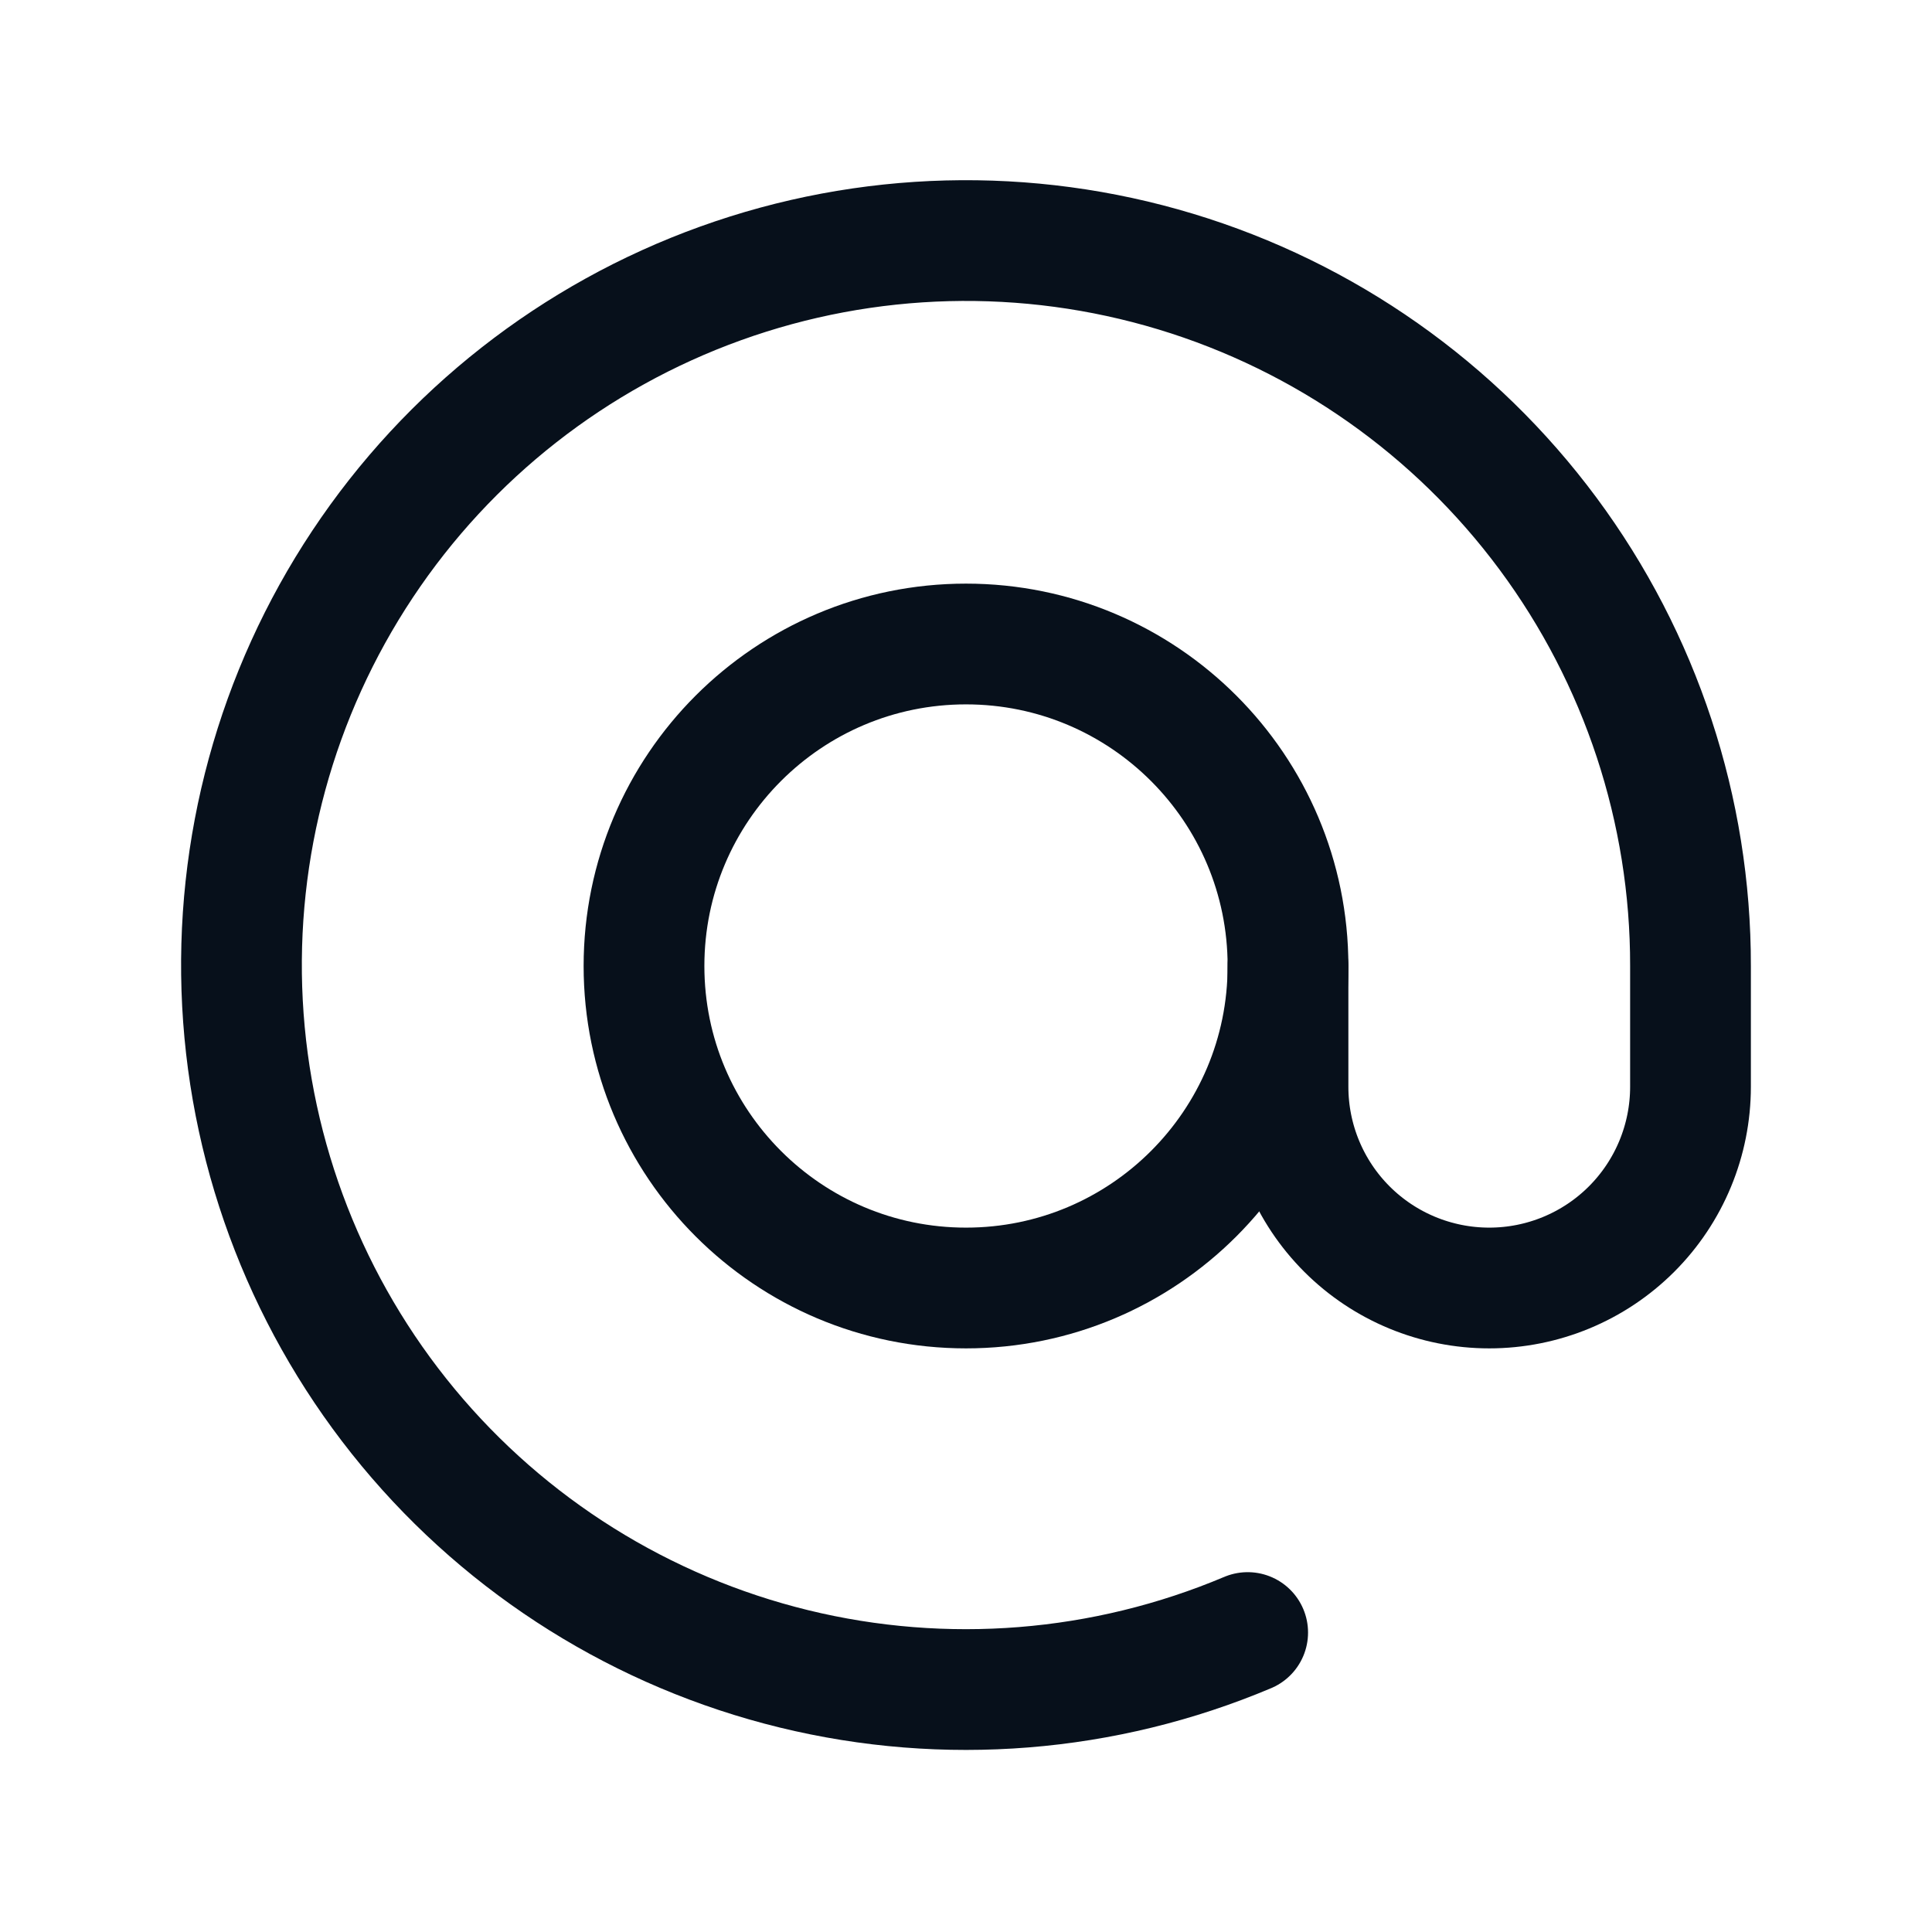
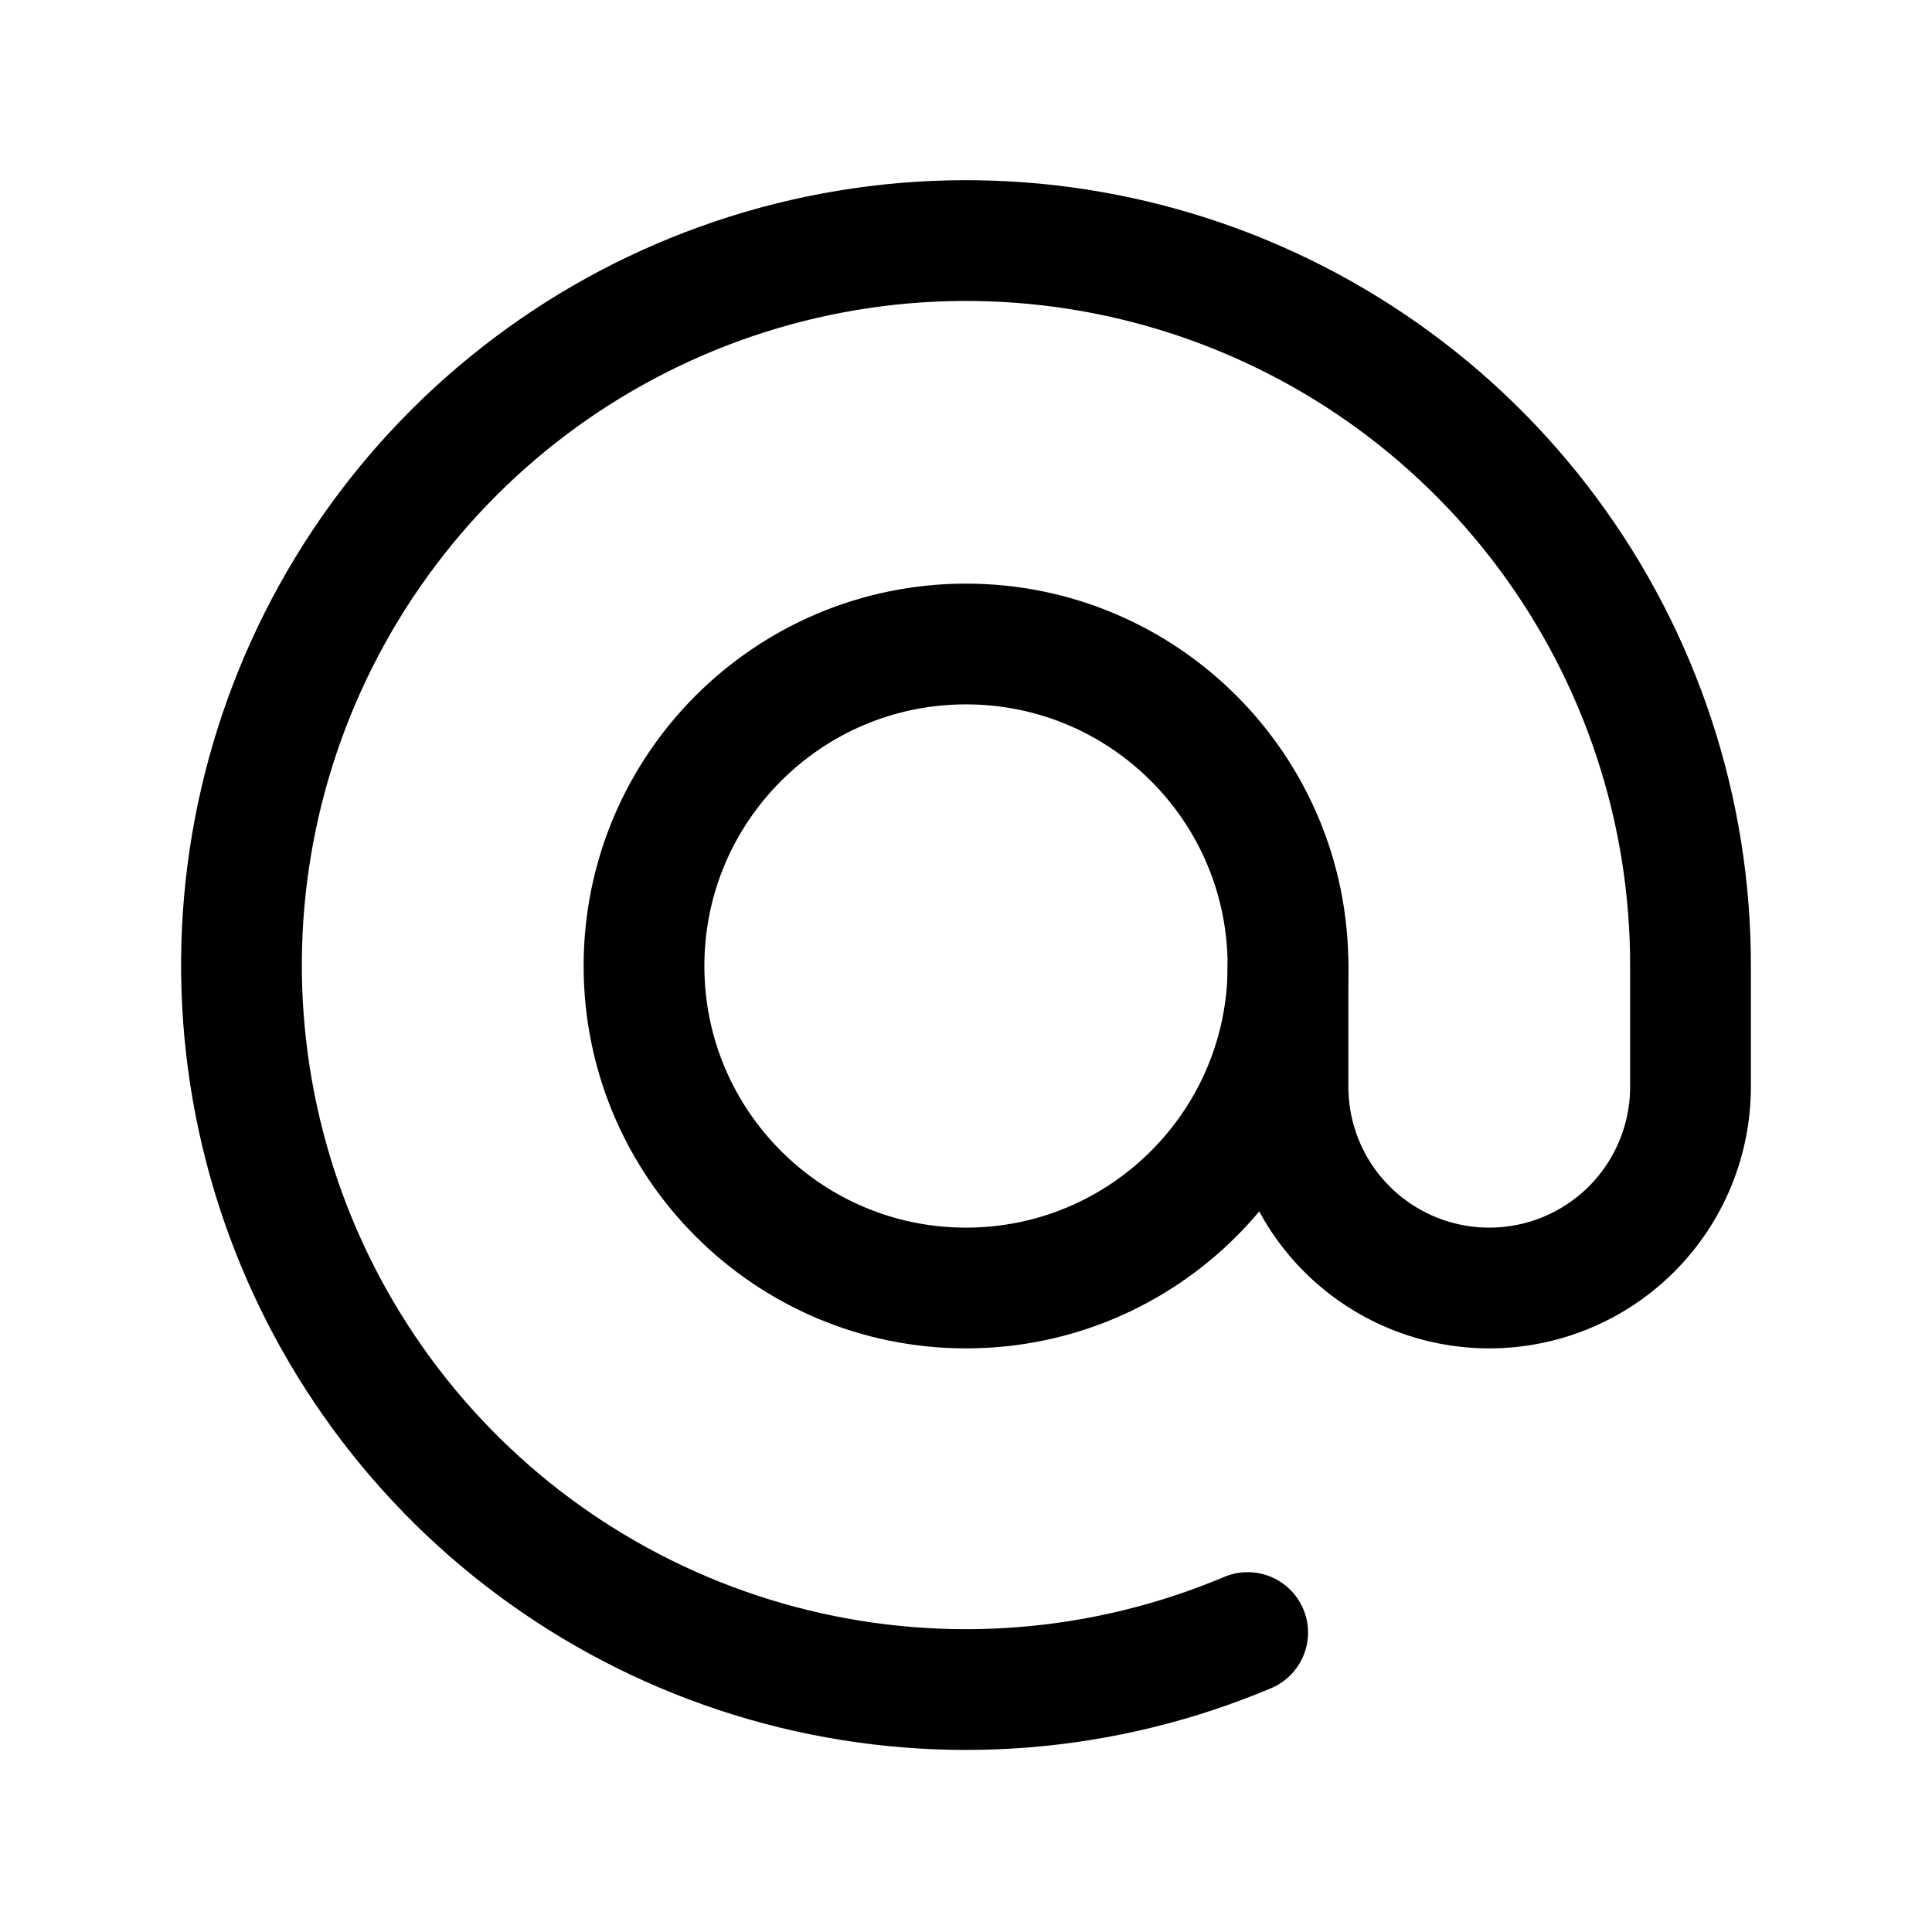
<svg xmlns="http://www.w3.org/2000/svg" fill="none" height="24" viewBox="0 0 24 24" width="24">
  <clipPath id="a">
-     <path d="m0 0h24v24h-24z" />
+     <path stroke="currentColor" d="m0 0h24v24h-24z" />
  </clipPath>
  <g clip-path="url(#a)" stroke="#07101b" stroke-linecap="round" stroke-linejoin="round" stroke-width="1.5">
-     <path d="m12 16c2.209 0 4-1.791 4-4 0-2.209-1.791-4-4-4-2.209 0-4 1.791-4 4 0 2.209 1.791 4 4 4z" />
-     <path d="m16 12v1.5c0 .663.263 1.299.732 1.768.469.469 1.105.732 1.768.732s1.299-.263 1.768-.732c.469-.469.732-1.105.732-1.768v-1.5c.003-1.934-.618-3.817-1.77-5.371s-2.773-2.695-4.624-3.255-3.833-.509-5.653.146c-1.82.655-3.38 1.878-4.45 3.489-1.07 1.611-1.593 3.524-1.491 5.455s.824 3.778 2.057 5.267 2.915 2.541 4.793 3c1.879.459 3.855.301 5.637-.451" />
+     <path stroke="currentColor" d="m12 16c2.209 0 4-1.791 4-4 0-2.209-1.791-4-4-4-2.209 0-4 1.791-4 4 0 2.209 1.791 4 4 4z" />
+     <path stroke="currentColor" d="m16 12v1.5c0 .663.263 1.299.732 1.768.469.469 1.105.732 1.768.732s1.299-.263 1.768-.732c.469-.469.732-1.105.732-1.768v-1.5c.003-1.934-.618-3.817-1.77-5.371s-2.773-2.695-4.624-3.255-3.833-.509-5.653.146c-1.82.655-3.38 1.878-4.45 3.489-1.07 1.611-1.593 3.524-1.491 5.455s.824 3.778 2.057 5.267 2.915 2.541 4.793 3c1.879.459 3.855.301 5.637-.451" />
  </g>
</svg>
